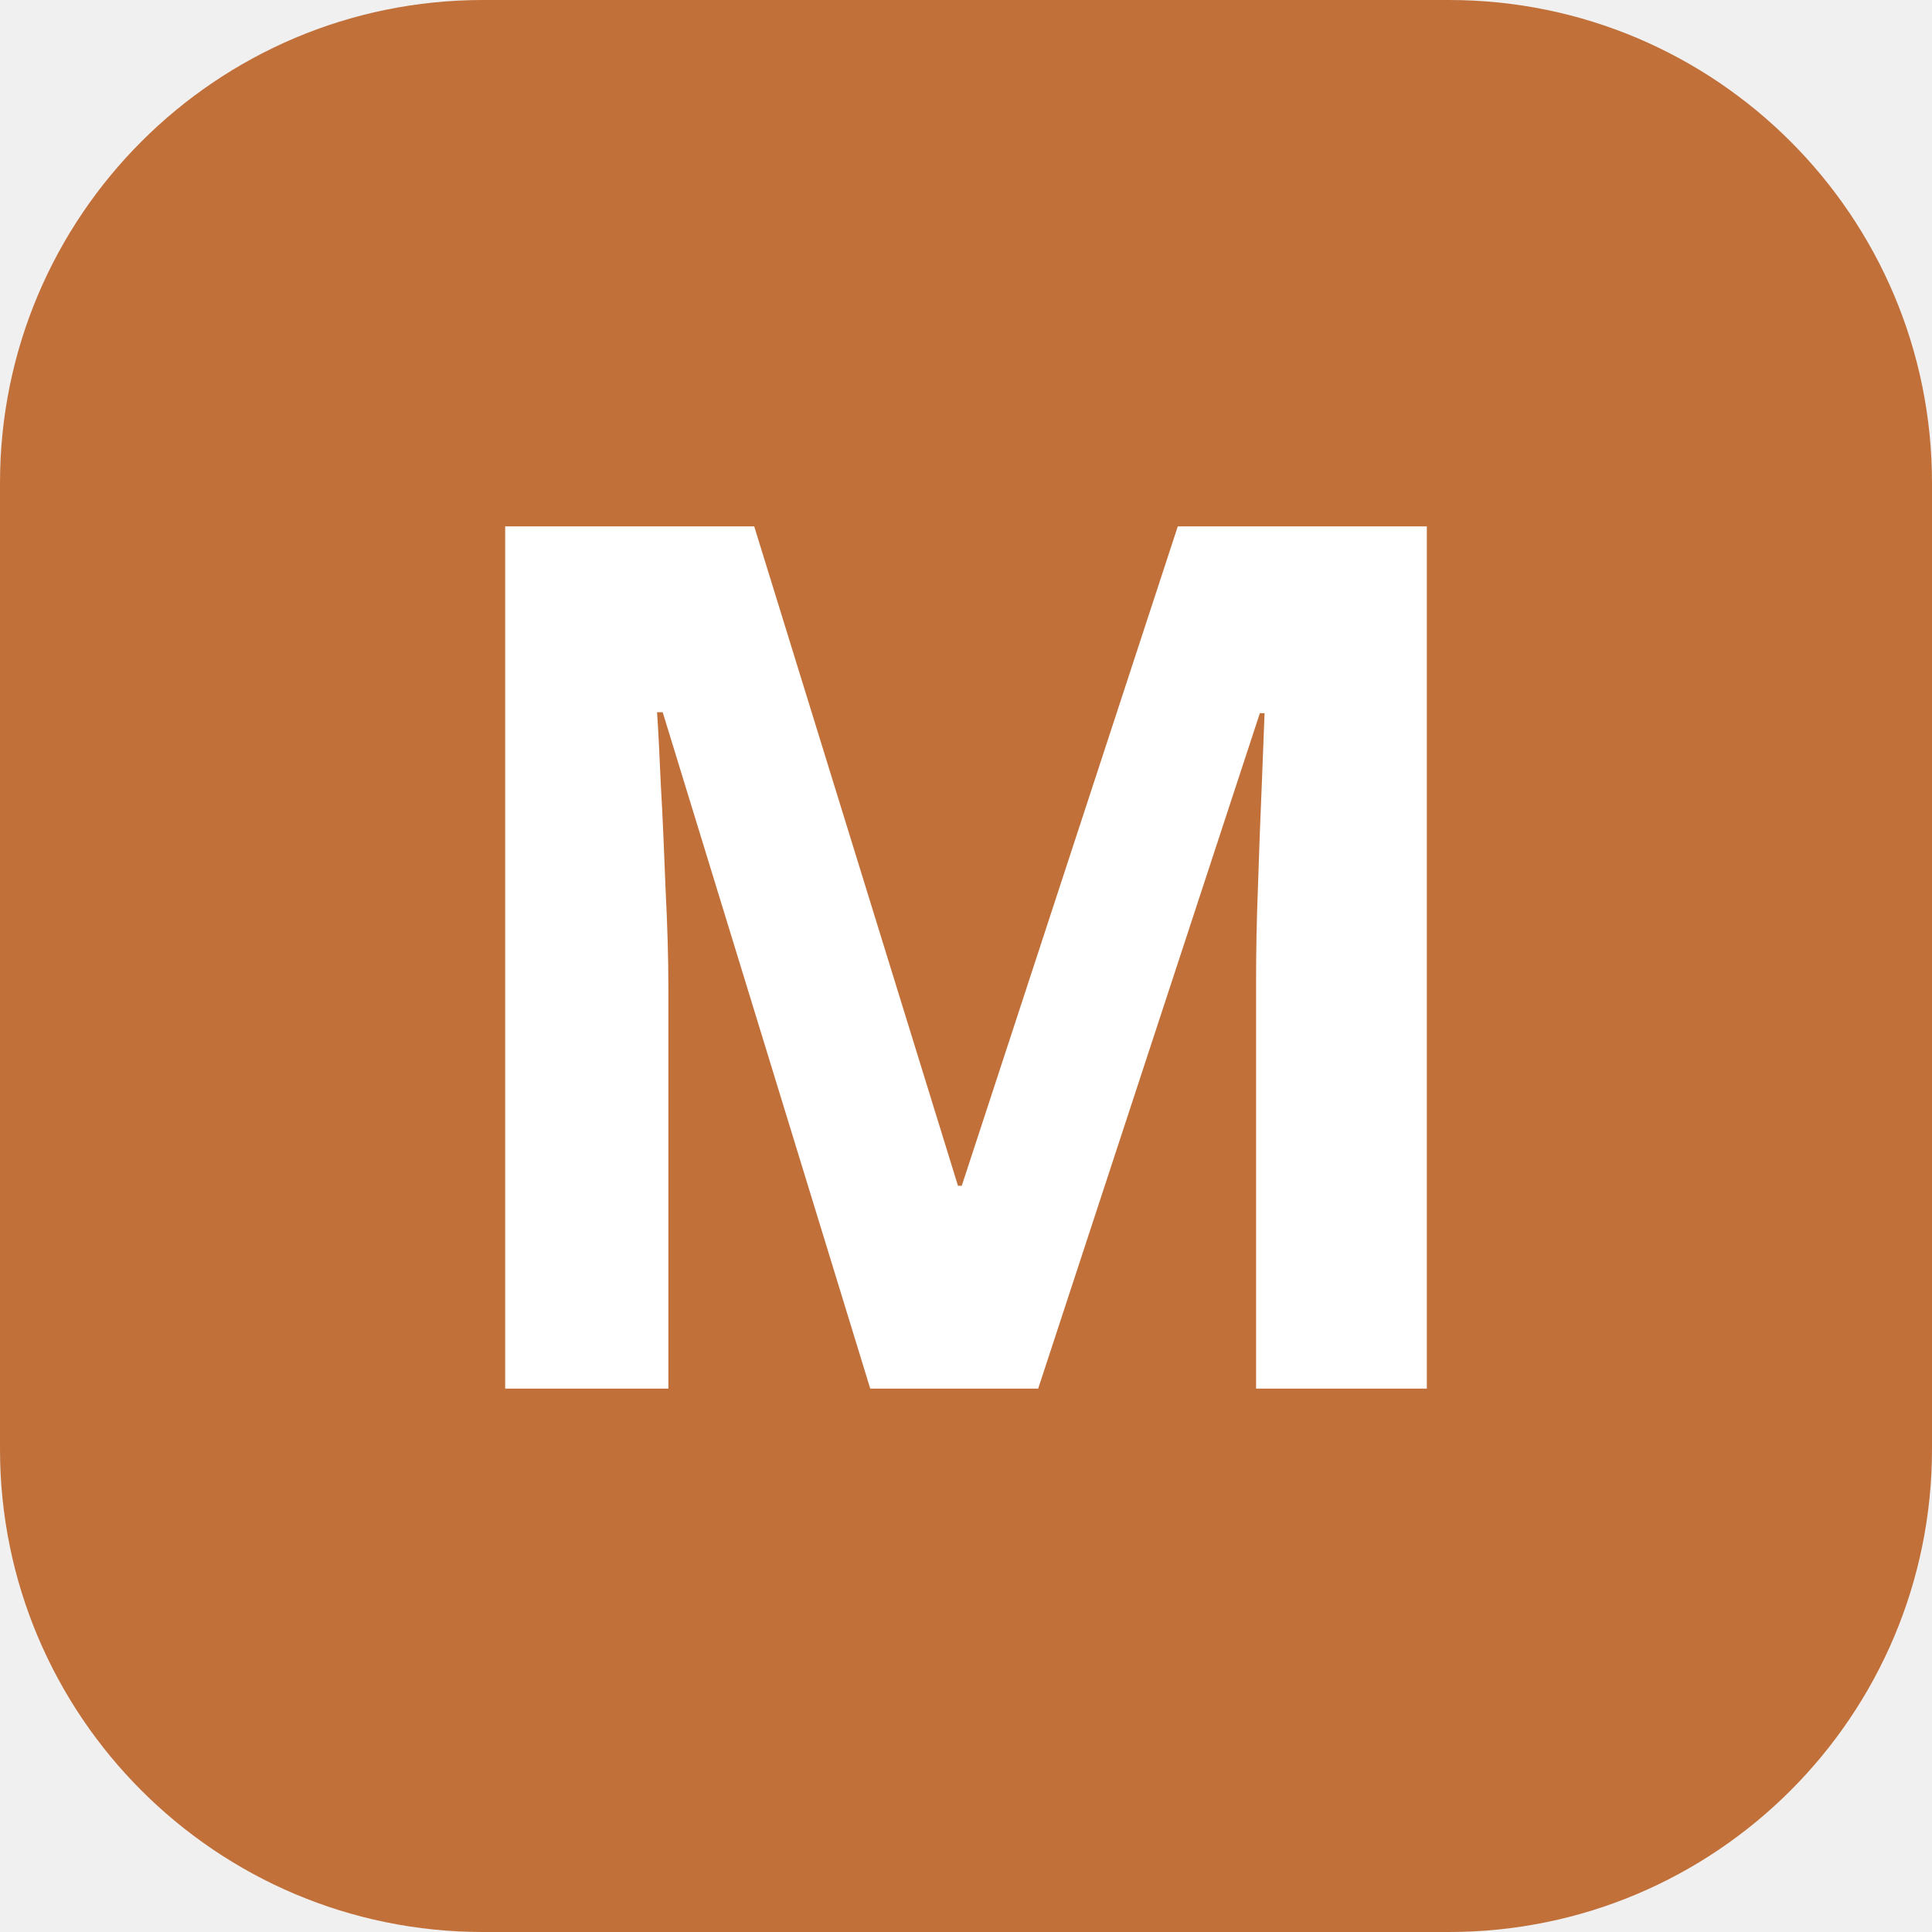
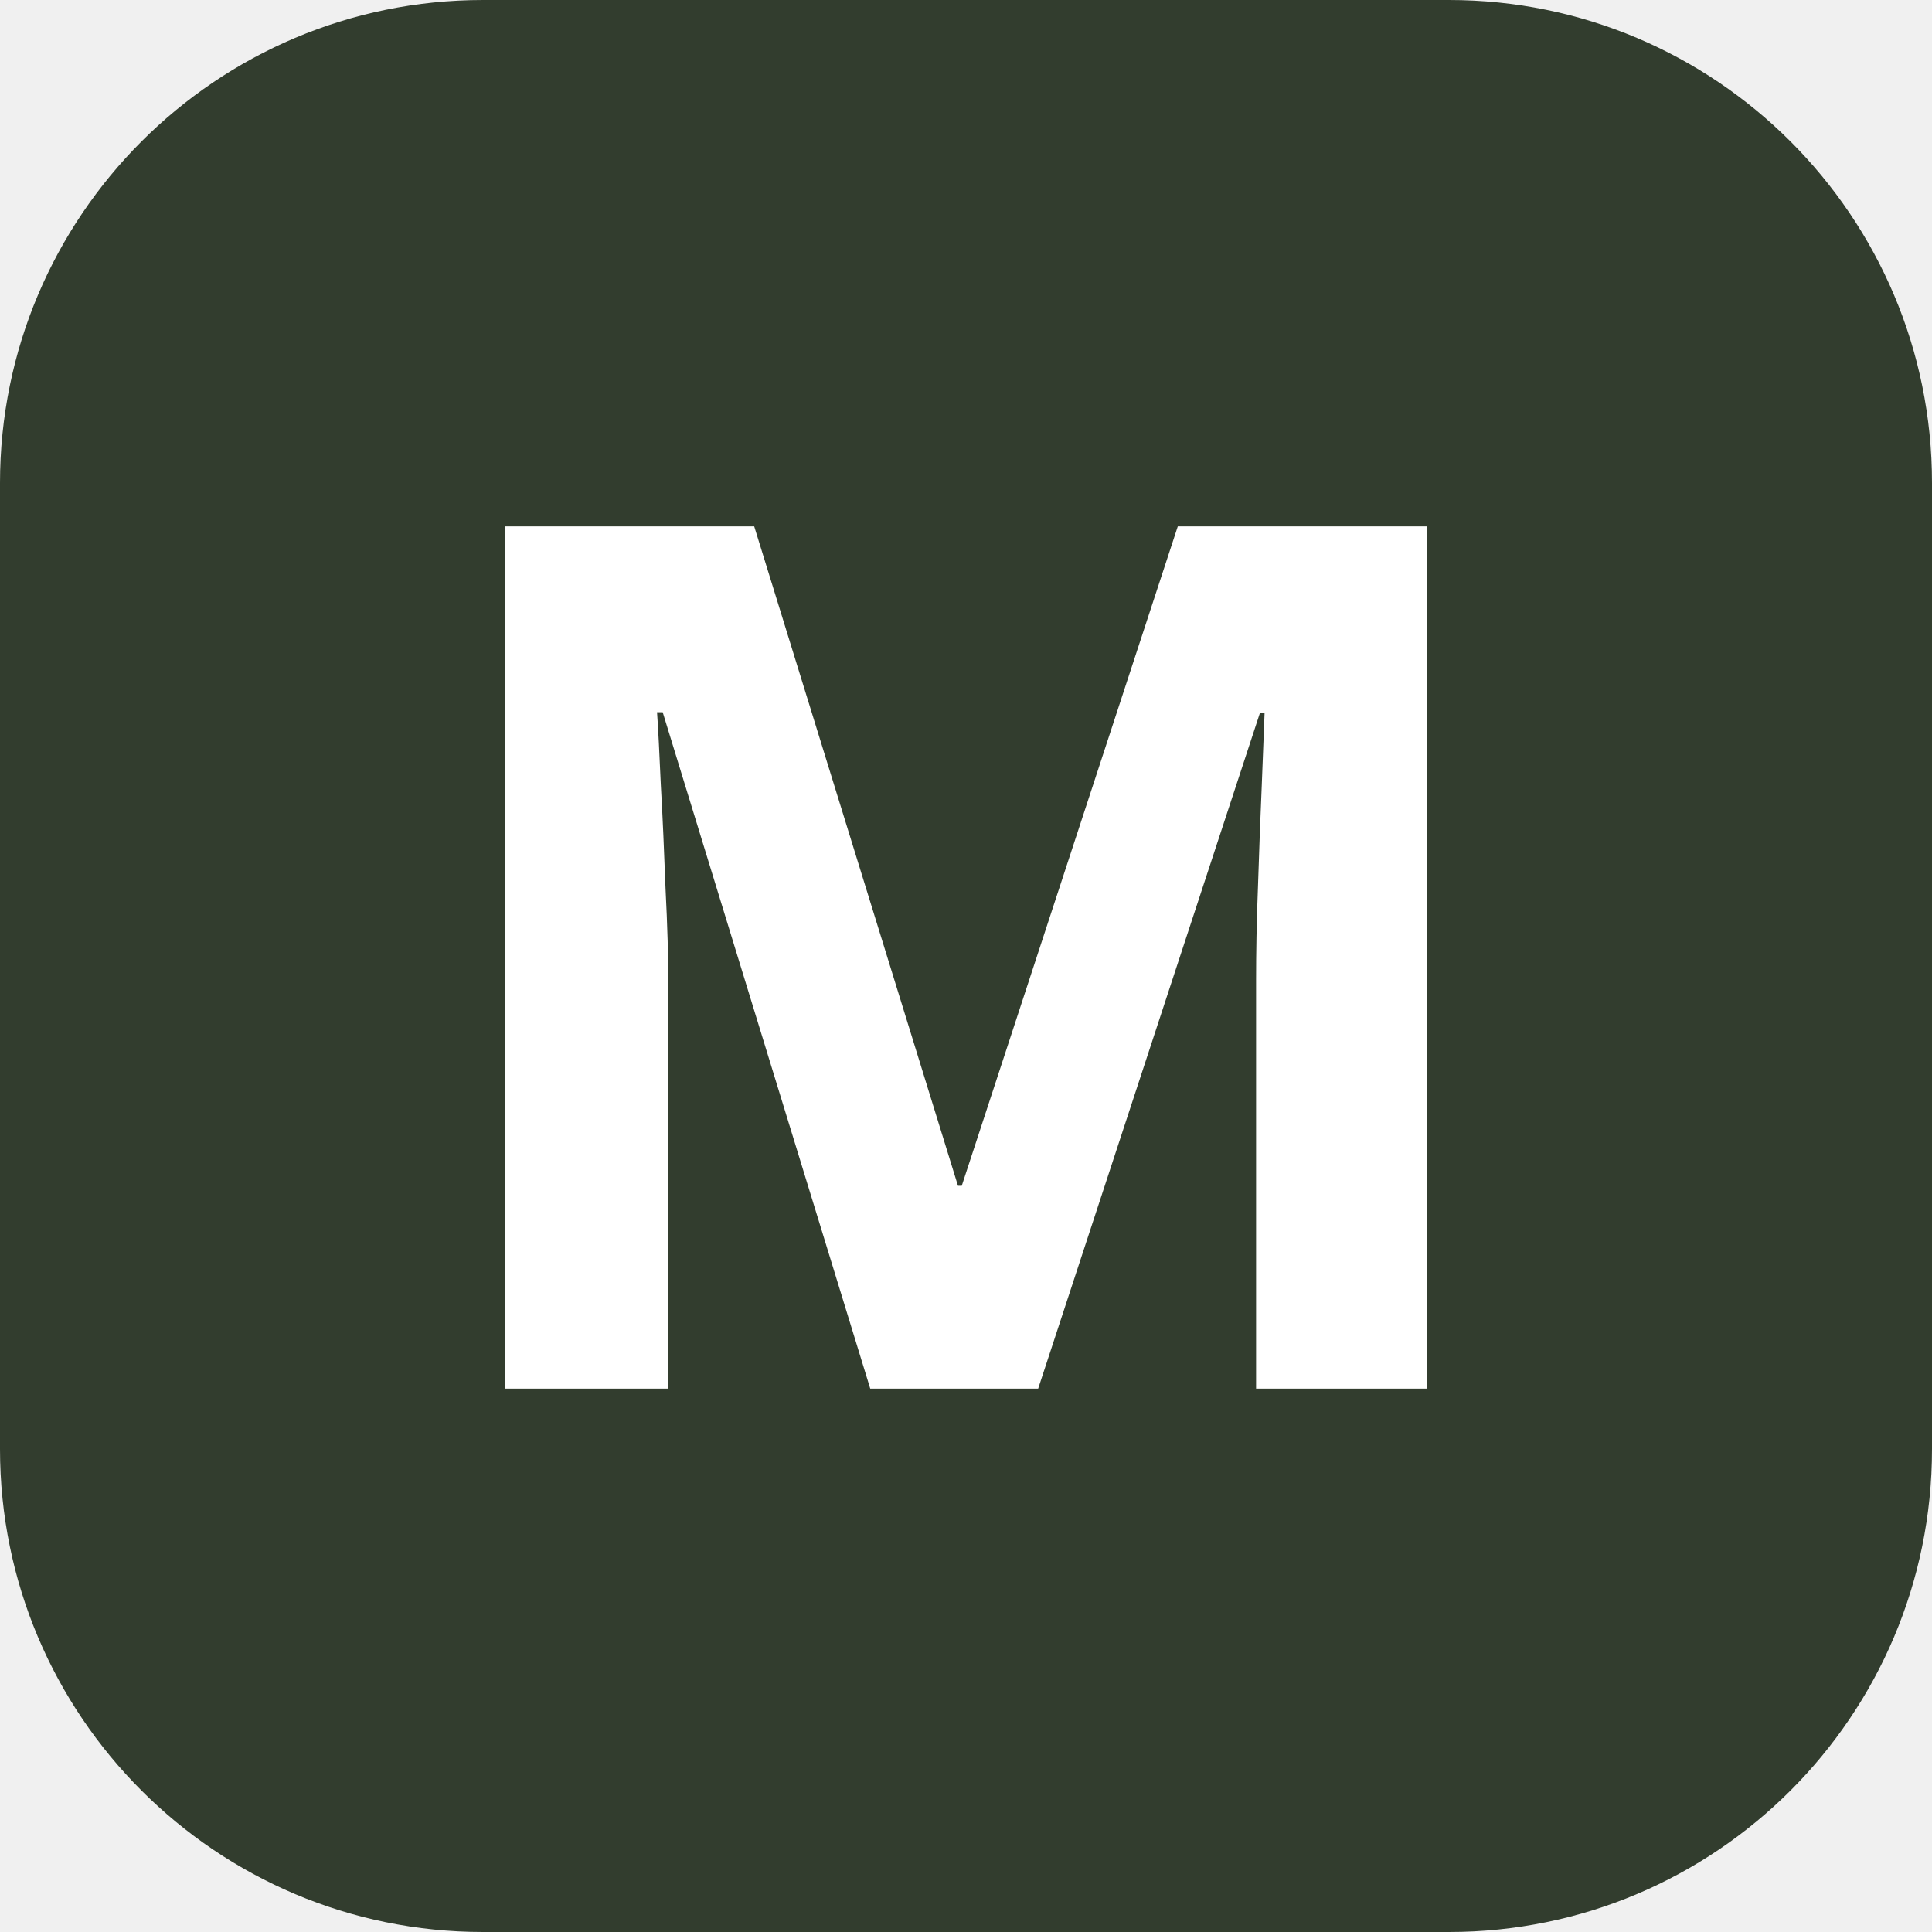
<svg xmlns="http://www.w3.org/2000/svg" width="32" height="32" viewBox="0 0 32 32">
-   <rect width="32" height="32" rx="8" fill="#c2703a" />
+   <rect width="32" height="32" rx="8" fill="#323D2E" />
  <text x="16" y="23" text-anchor="middle" font-family="system-ui, sans-serif" font-size="20" font-weight="700" fill="#ffffff">M</text>
</svg>
